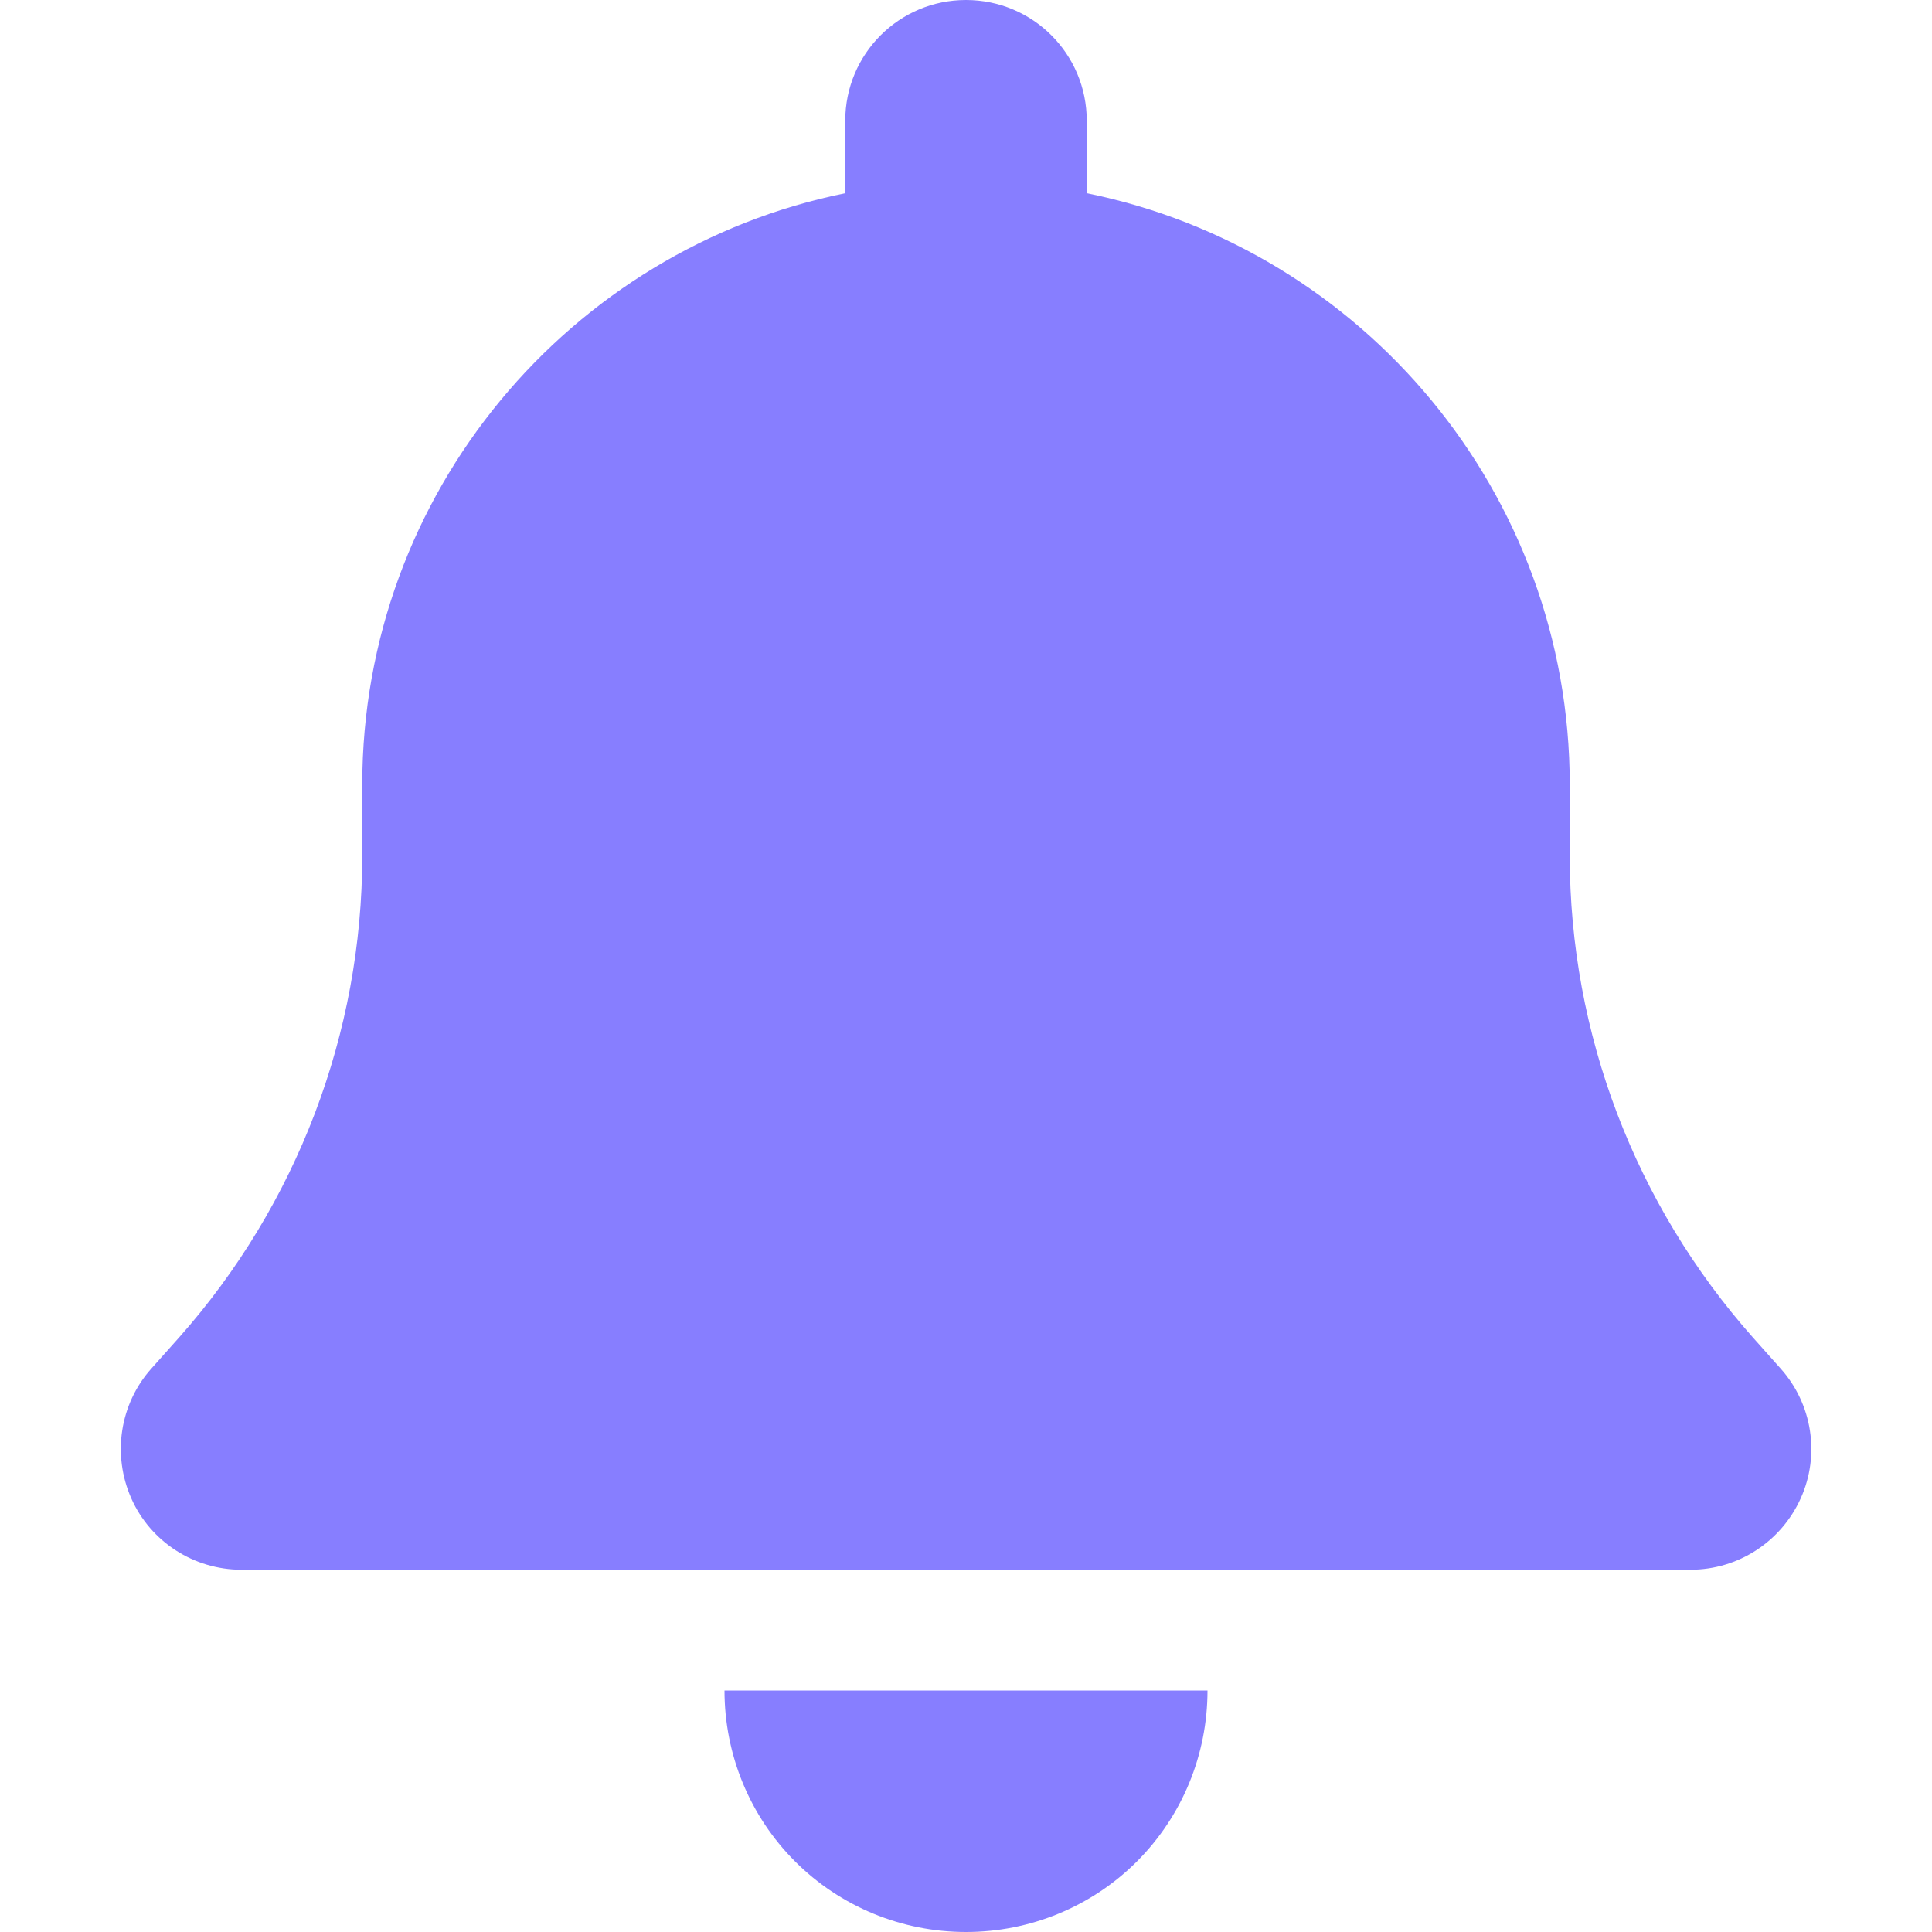
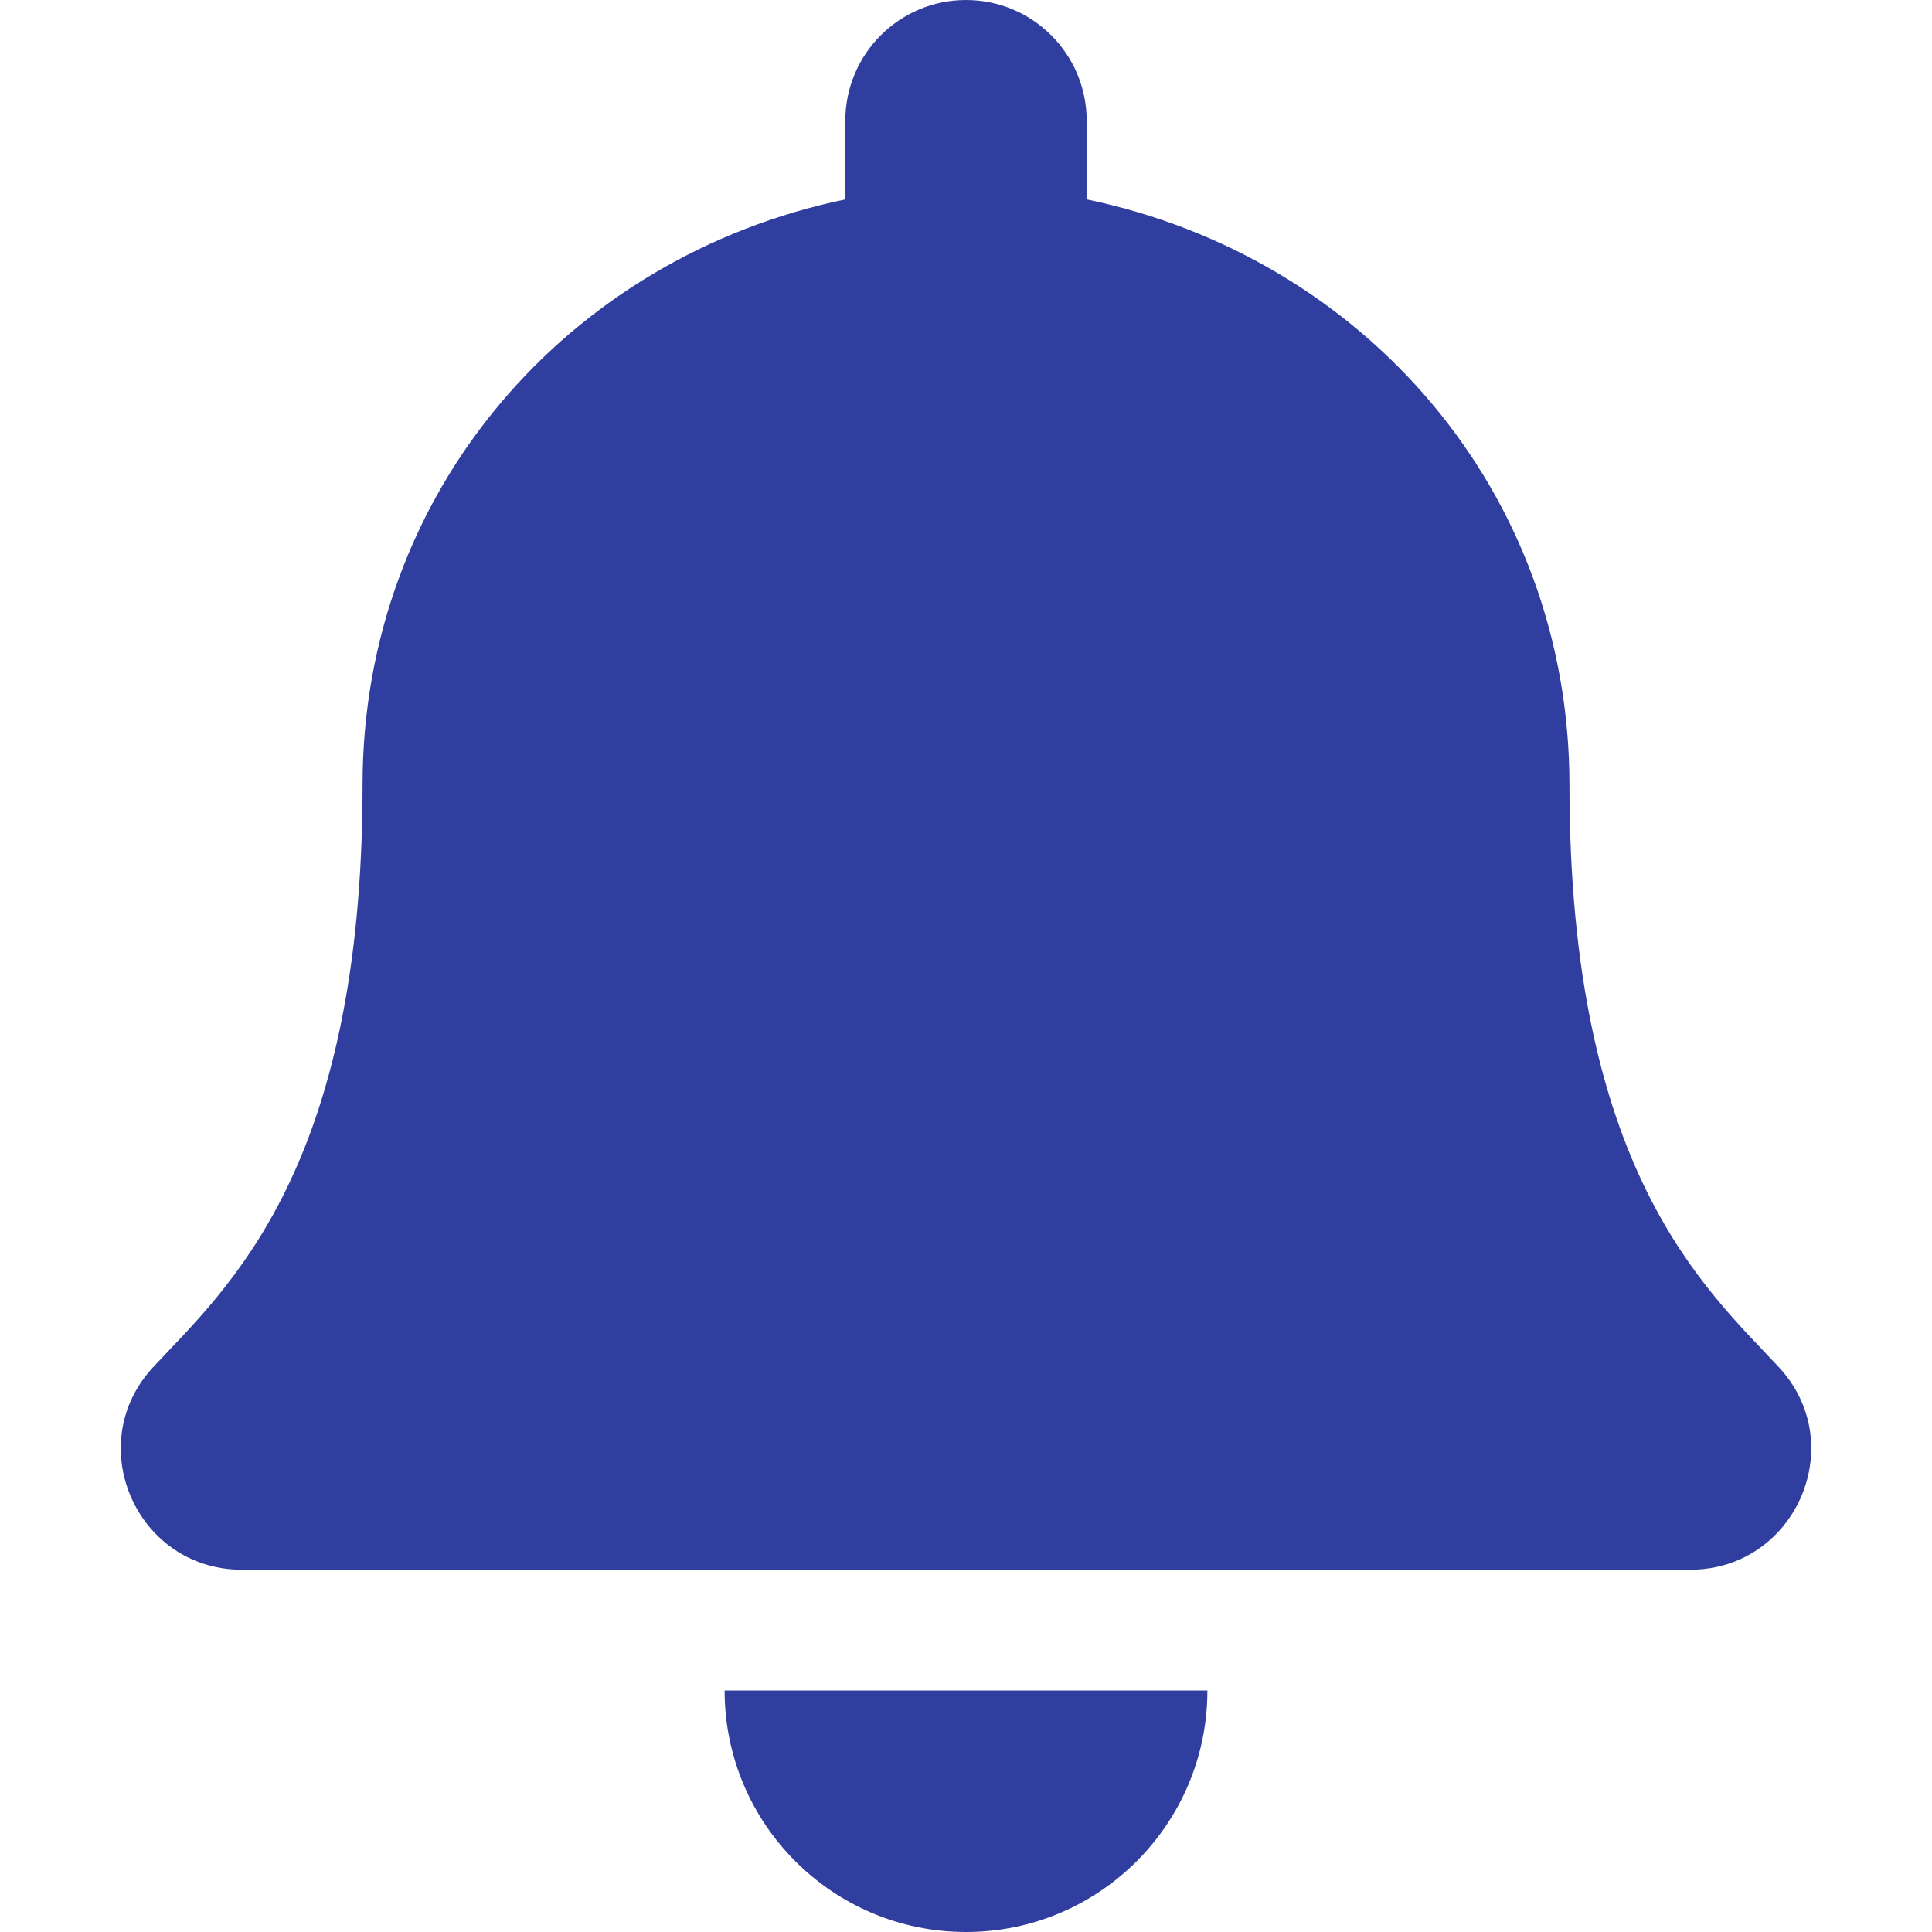
- <svg xmlns="http://www.w3.org/2000/svg" width="20" height="20" viewBox="0 0 448 512">
-   <style>svg{fill:#877eff}</style>
-   <path d="M224 0c-17.7 0-32 14.3-32 32V51.2C119 66 64 130.6 64 208v18.8c0 47-17.3 92.4-48.5 127.6l-7.4 8.3c-8.4 9.4-10.4 22.9-5.3 34.4S19.4 416 32 416H416c12.6 0 24-7.4 29.2-18.9s3.1-25-5.3-34.4l-7.4-8.3C401.3 319.2 384 273.9 384 226.8V208c0-77.4-55-142-128-156.8V32c0-17.7-14.3-32-32-32zm45.3 493.3c12-12 18.7-28.3 18.7-45.3H224 160c0 17 6.7 33.3 18.7 45.3s28.3 18.7 45.3 18.7s33.3-6.7 45.3-18.7z" />
+ <svg xmlns="http://www.w3.org/2000/svg" fill="#303f9f" height="1rem" width="1rem" viewBox="-32 0 512 512">
+   <g id="SVGRepo_bgCarrier" stroke-width="0" />
+   <g id="SVGRepo_tracerCarrier" stroke-linecap="round" stroke-linejoin="round" />
+   <g id="SVGRepo_iconCarrier">
+     <path d="M224 512c35.32 0 63.97-28.65 63.97-64H160.03c0 35.35 28.65 64 63.97 64zm215.39-149.71c-19.32-20.76-55.47-51.99-55.47-154.29 0-77.7-54.48-139.9-127.94-155.16V32c0-17.67-14.32-32-31.98-32s-31.98 14.33-31.98 32v20.84C118.56 68.1 64.08 130.3 64.08 208c0 102.3-36.15 133.53-55.47 154.29-6 6.45-8.66 14.16-8.61 21.71.11 16.4 12.98 32 32.1 32h383.8c19.12 0 32-15.6 32.1-32 .05-7.55-2.61-15.27-8.61-21.71z" />
+   </g>
</svg>
